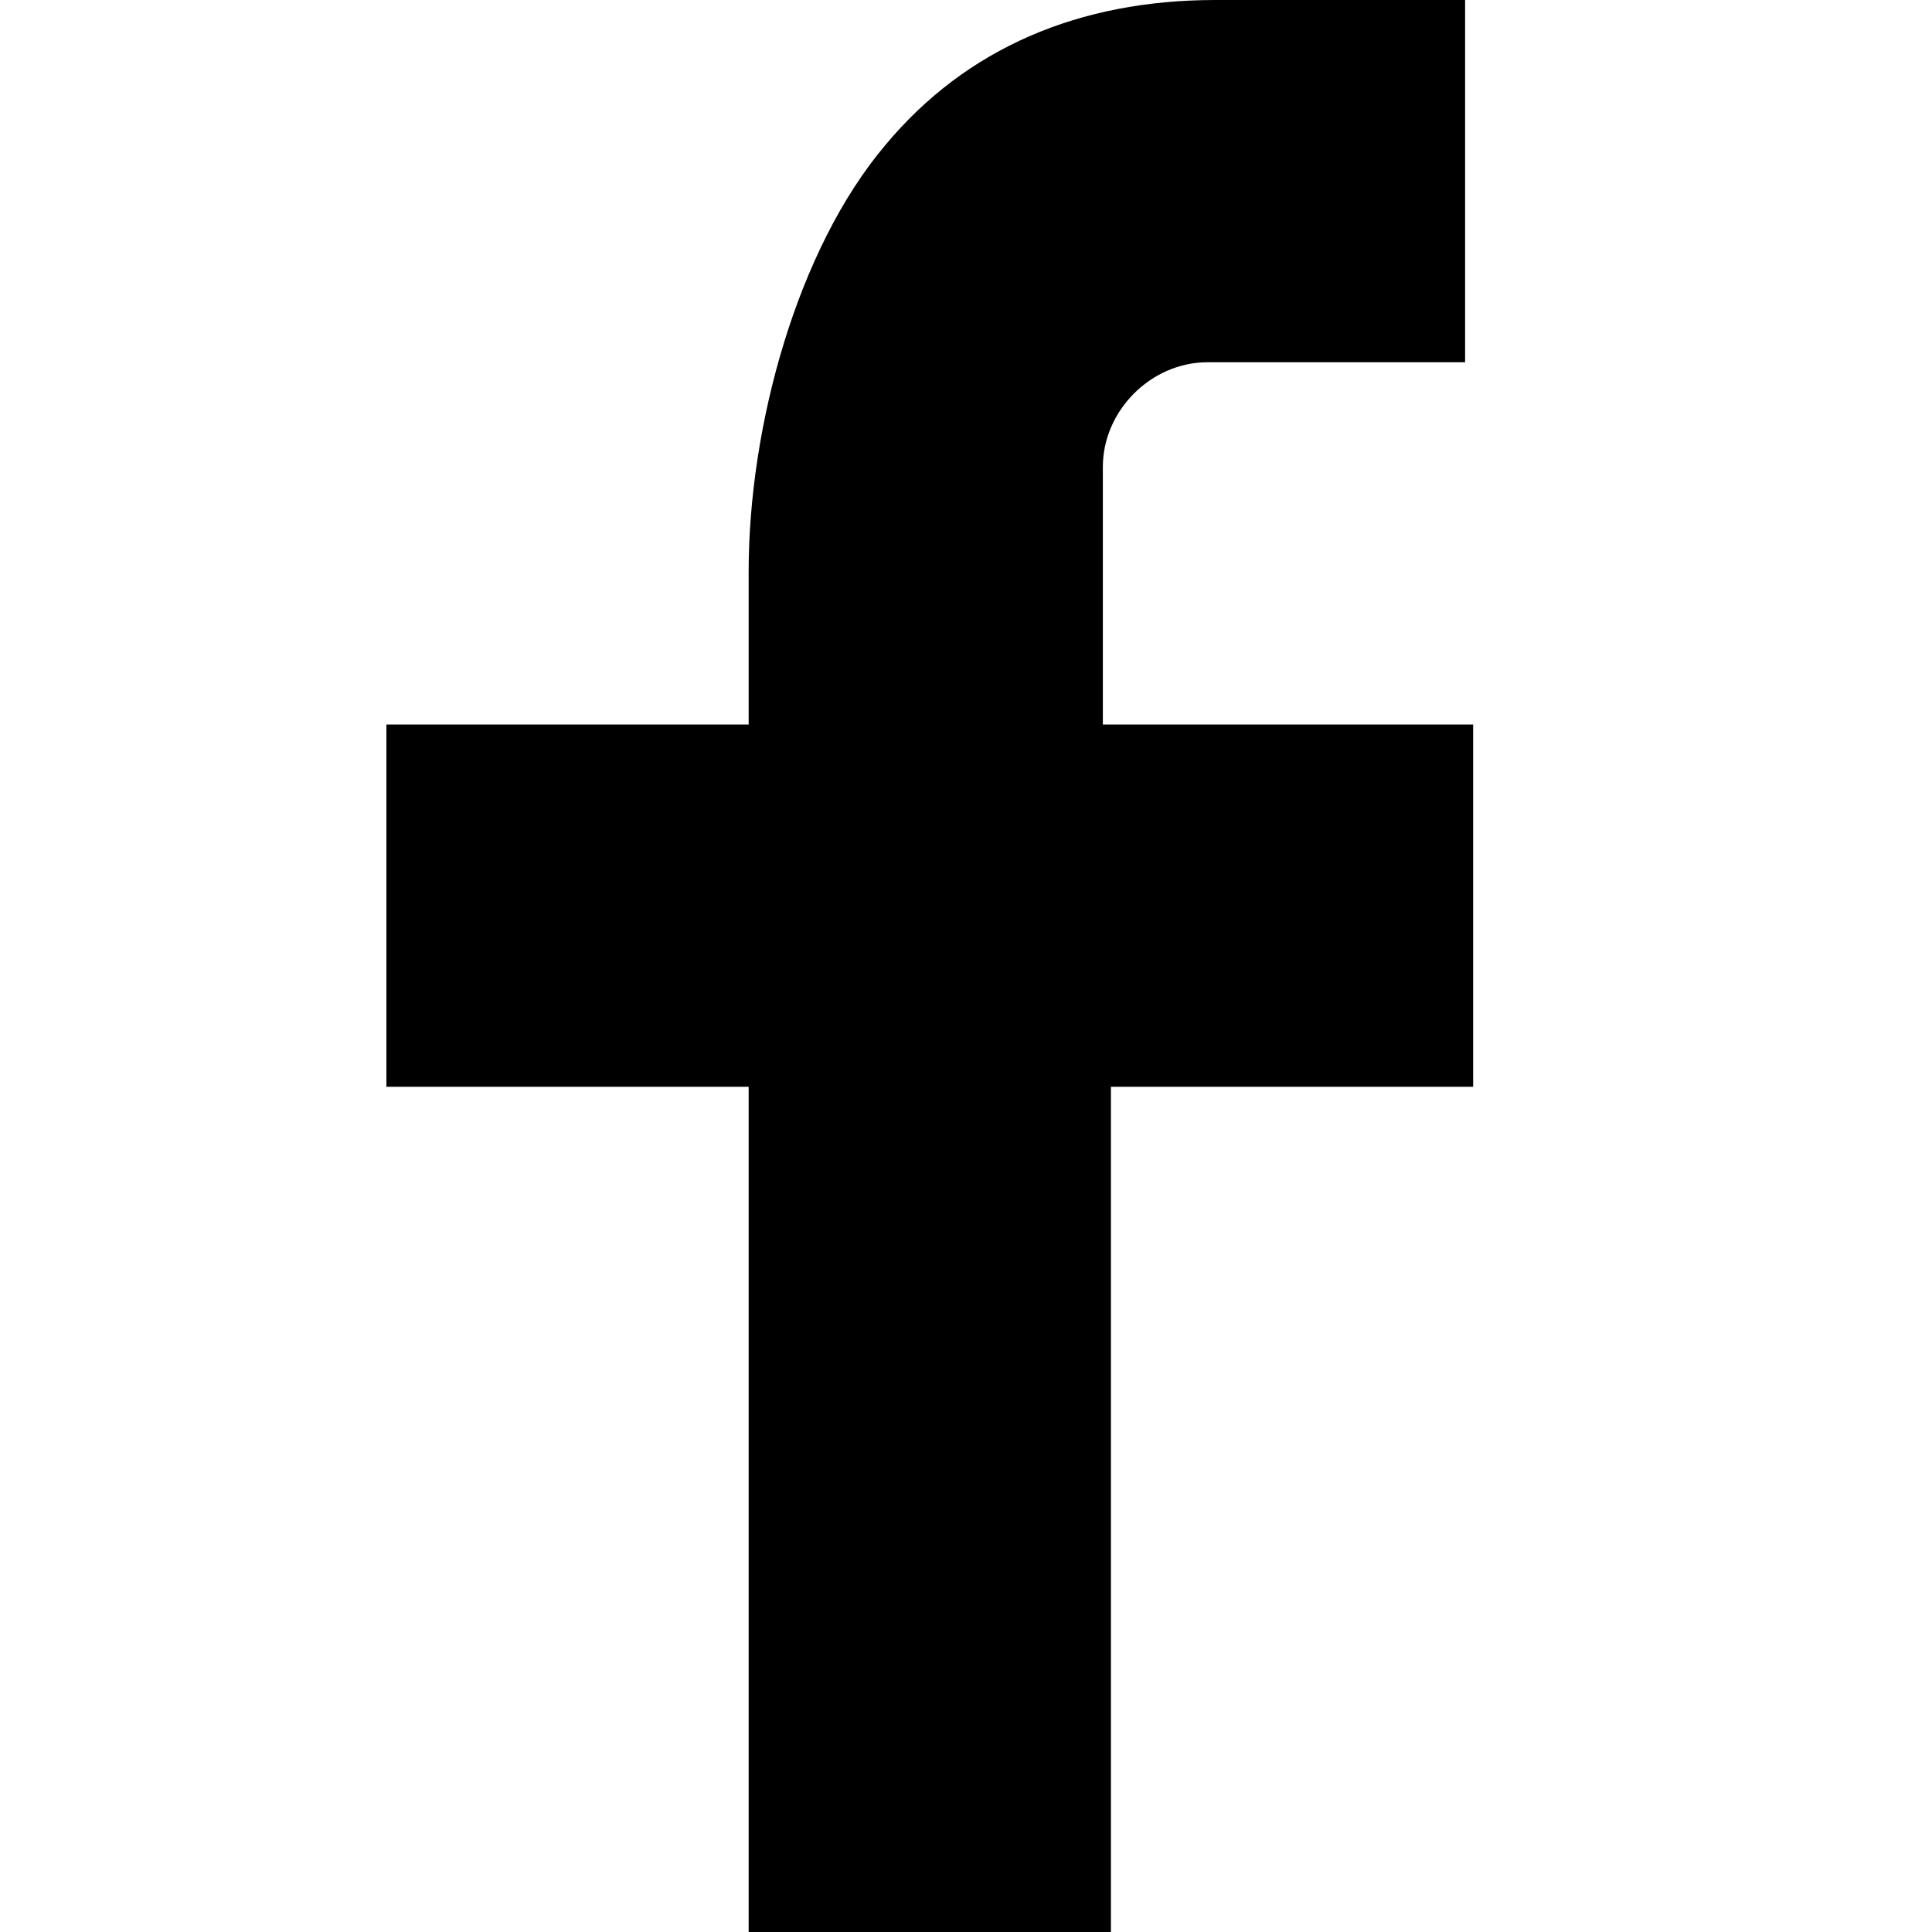
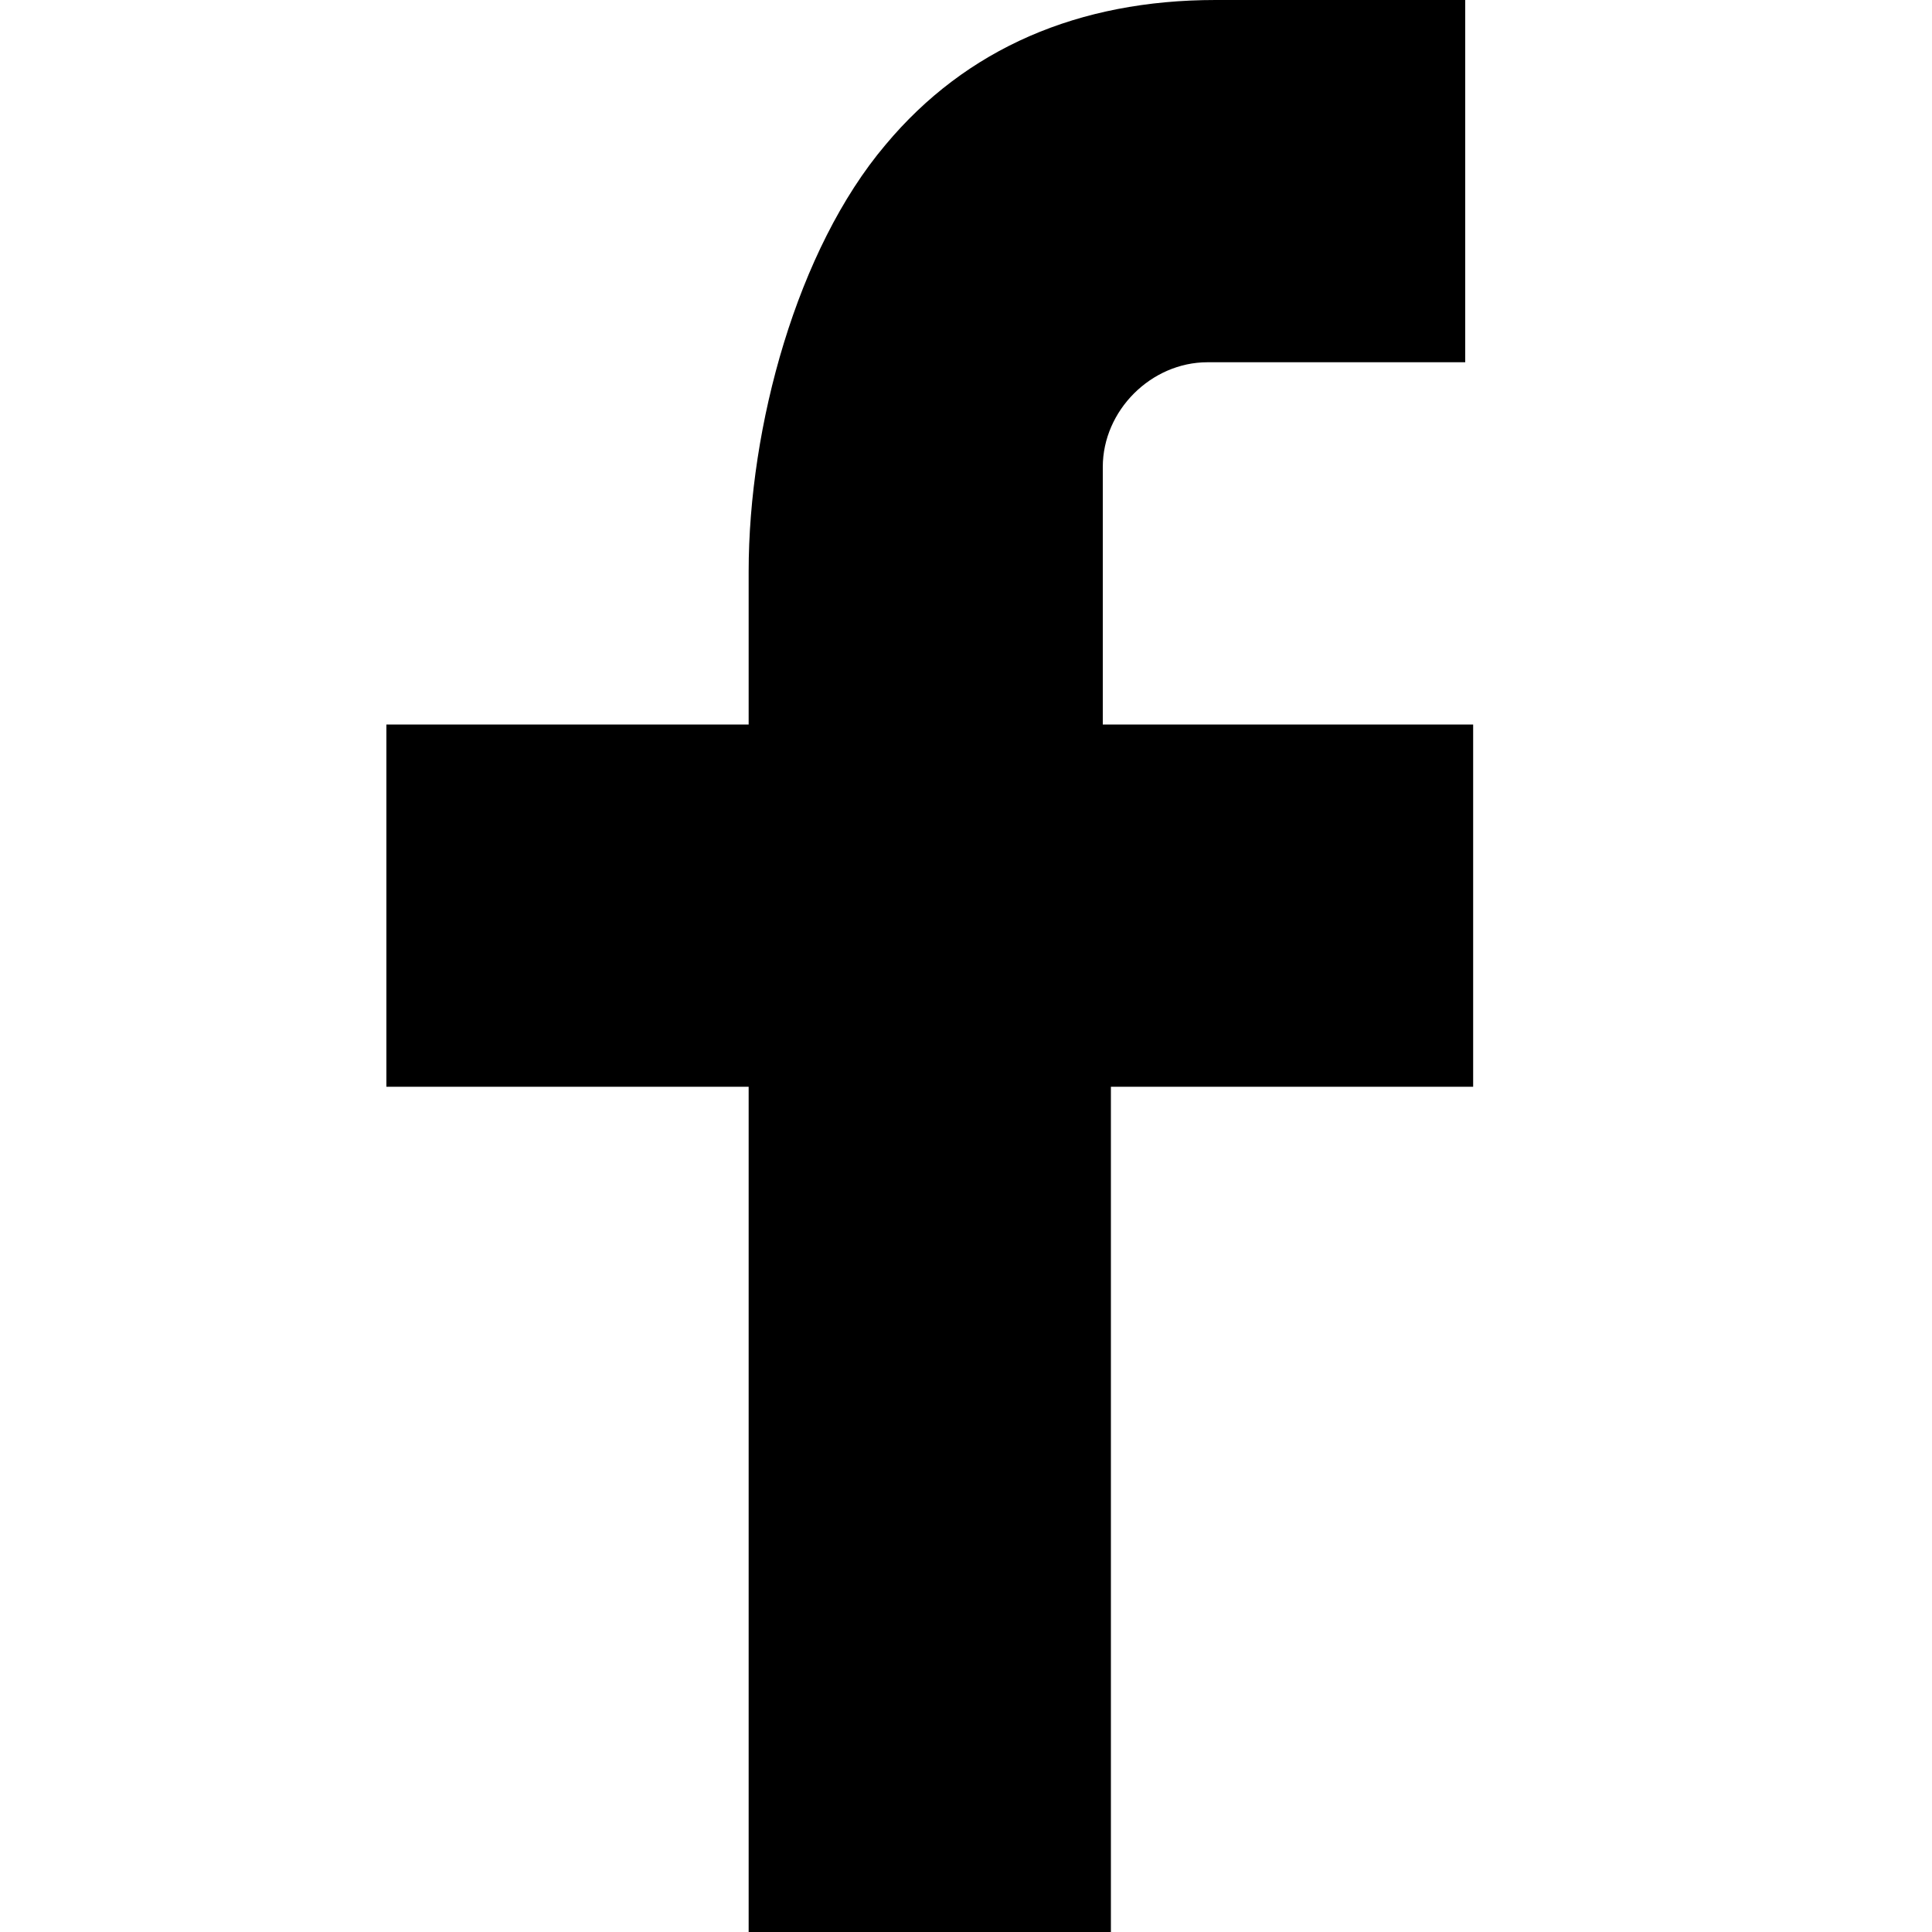
- <svg xmlns="http://www.w3.org/2000/svg" version="1.1" width="1024" height="1024" viewBox="0 0 1024 1024">
+ <svg xmlns="http://www.w3.org/2000/svg" version="1.1" id="Слой_1" x="0px" y="0px" viewBox="0 0 1024 1024" style="enable-background:new 0 0 1024 1024;" xml:space="preserve">
  <g id="icomoon-ignore">
</g>
-   <path fill="#000" d="M588.8 384h192v192h-192v448h-192v-448h-192v-192h192v-81.067c0-76.8 25.6-170.667 72.533-226.133 42.667-51.2 102.4-76.8 174.933-76.8h132.267v192h-136.533c-29.867 0-55.467 25.6-55.467 55.467v136.533z" />
+   <path d="M588.8,384h192v192h-192v448h-192V576h-192V384h192v-81.1c0-76.8,25.6-170.7,72.5-226.1C512,25.6,571.7,0,644.3,0h132.3v192  H640c-29.9,0-55.5,25.6-55.5,55.5V384H588.8z" />
</svg>
